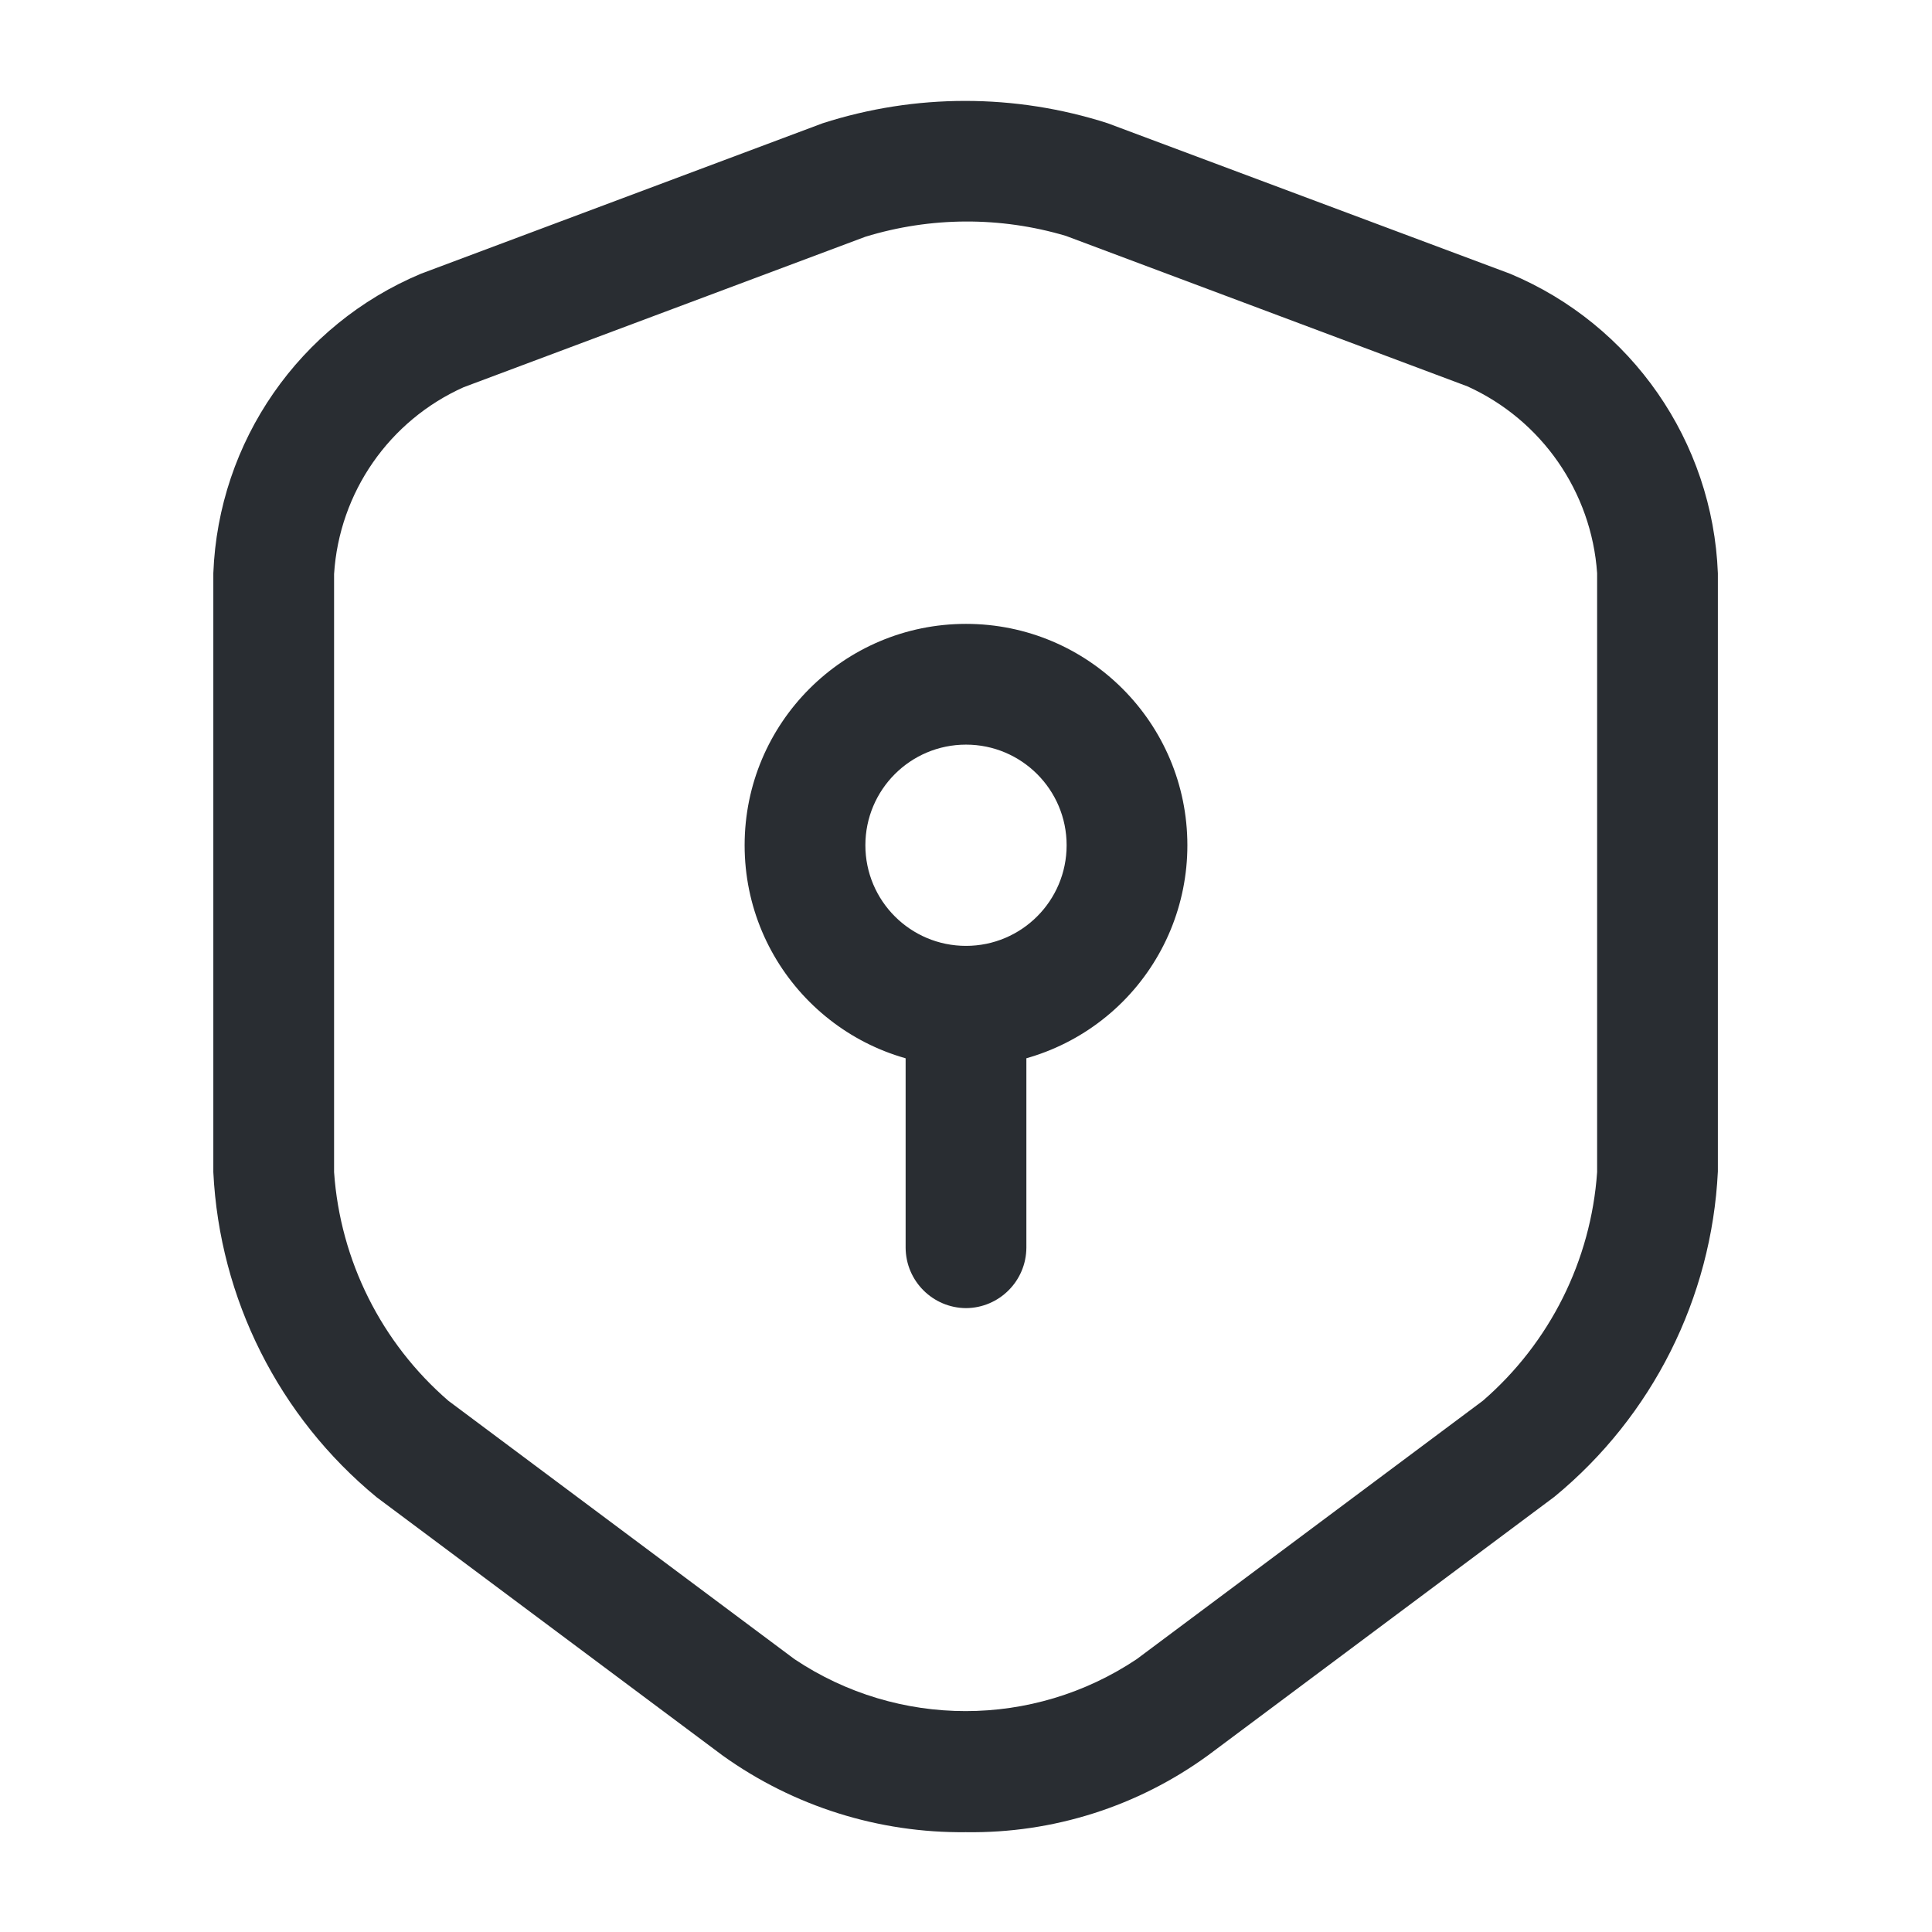
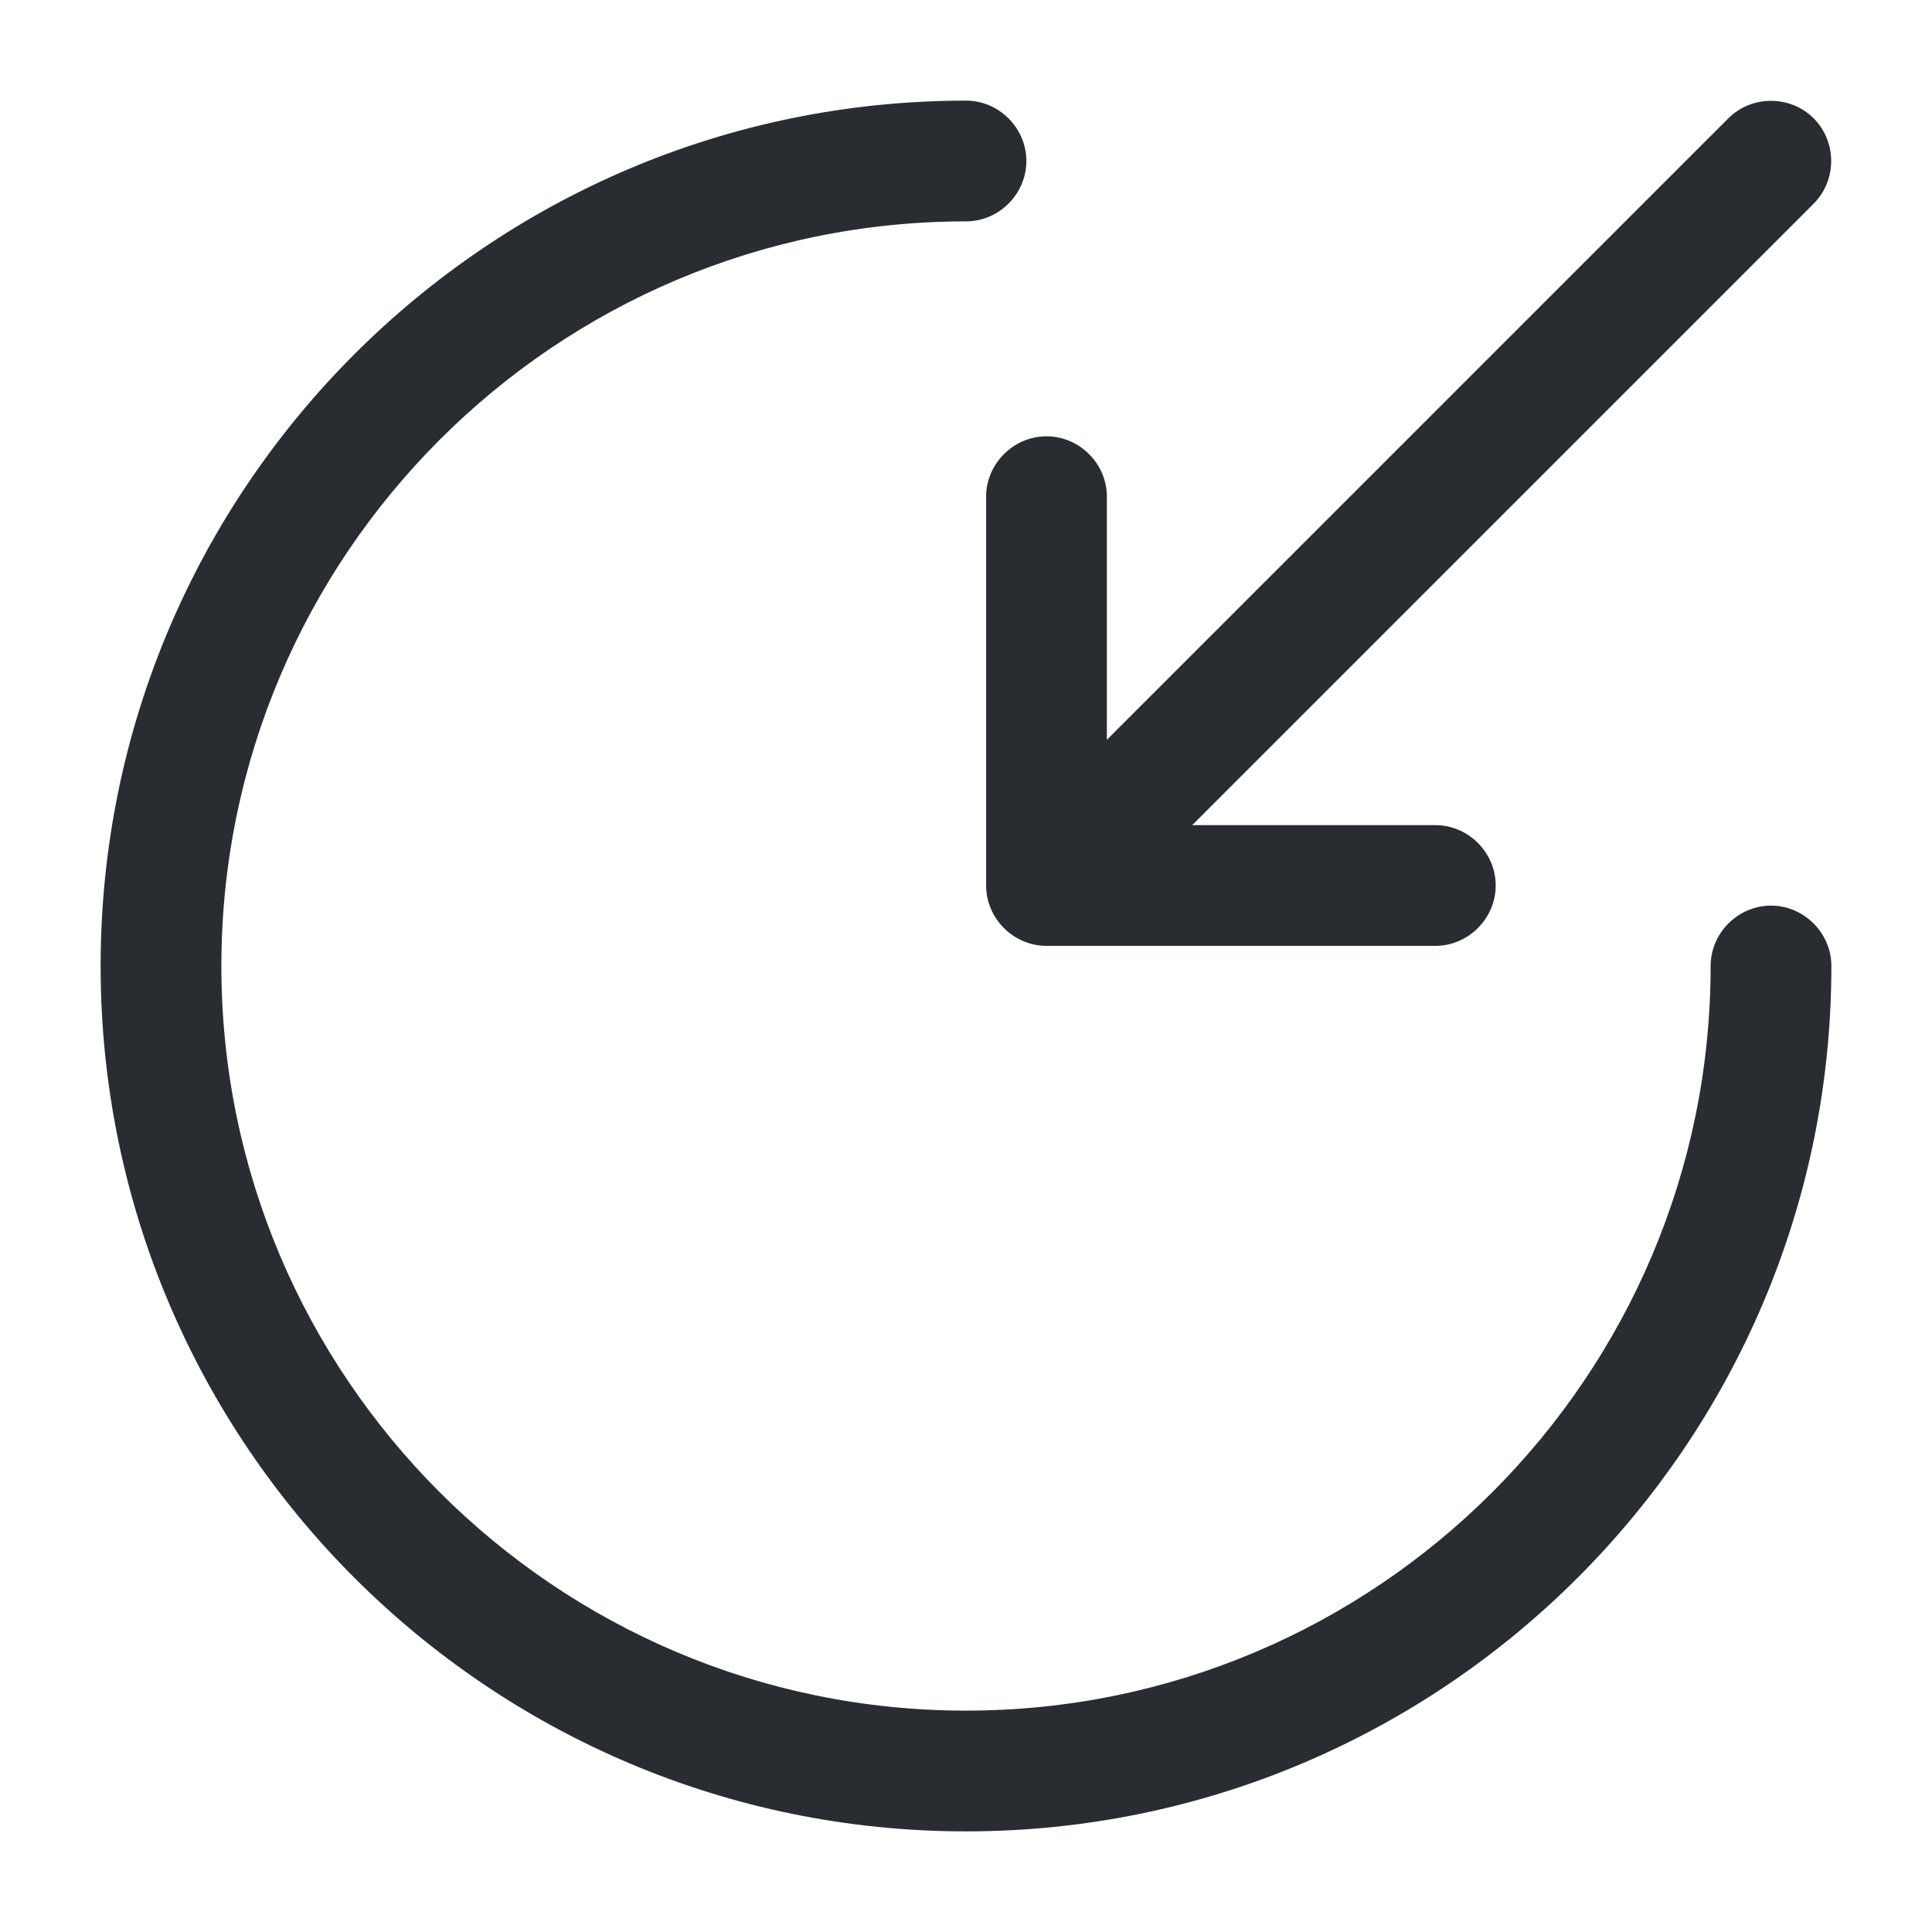
- <svg xmlns="http://www.w3.org/2000/svg" width="24" height="24" viewBox="0 0 24 24">
-   <g id="vuesax_outline_frame" data-name="vuesax/outline/frame" transform="translate(-492 -188)">
-     <g id="frame">
-       <path id="Vector" d="M9.35,21.507a5.09,5.09,0,0,1-3.02-.95l-4.3-3.21A5.585,5.585,0,0,1,0,13.308V5.867a4.209,4.209,0,0,1,2.58-3.72L7.57.278a5.784,5.784,0,0,1,3.54,0l5,1.87a4.209,4.209,0,0,1,2.58,3.72V13.3a5.585,5.585,0,0,1-2.03,4.04l-4.3,3.21A4.98,4.98,0,0,1,9.35,21.507ZM8.1,1.688,3.11,3.557A2.732,2.732,0,0,0,1.5,5.878v7.43a4.134,4.134,0,0,0,1.42,2.84l4.3,3.21a3.823,3.823,0,0,0,4.25,0l4.3-3.21a4.134,4.134,0,0,0,1.42-2.84V5.867a2.757,2.757,0,0,0-1.61-2.32l-4.99-1.87A4.31,4.31,0,0,0,8.1,1.688Z" transform="translate(494.65 189.253)" fill="#292d32" />
-       <path id="Vector-2" data-name="Vector" d="M2.75,5.5A2.75,2.75,0,1,1,5.5,2.75,2.748,2.748,0,0,1,2.75,5.5Zm0-4A1.25,1.25,0,1,0,4,2.75,1.25,1.25,0,0,0,2.75,1.5Z" transform="translate(501.25 195.75)" fill="#292d32" />
-       <path id="Vector-3" data-name="Vector" d="M.75,4.5A.755.755,0,0,1,0,3.75v-3A.755.755,0,0,1,.75,0,.755.755,0,0,1,1.5.75v3A.755.755,0,0,1,.75,4.5Z" transform="translate(503.25 199.75)" fill="#292d32" />
-       <path id="Vector-4" data-name="Vector" d="M0,0H24V24H0Z" transform="translate(492 188)" fill="none" opacity="0" />
-     </g>
-   </g>
+ <svg xmlns="http://www.w3.org/2000/svg" width="24" height="24" viewBox="0 0 24 24" fill="none">
+   <path d="M12 22.75C6.07 22.75 1.25 17.93 1.25 12C1.25 6.07 6.07 1.25 12 1.25C12.41 1.25 12.75 1.59 12.75 2C12.75 2.41 12.41 2.75 12 2.75C6.9 2.75 2.75 6.9 2.75 12C2.75 17.1 6.9 21.25 12 21.25C17.1 21.25 21.25 17.1 21.25 12C21.25 11.59 21.59 11.25 22 11.25C22.41 11.25 22.75 11.59 22.75 12C22.75 17.93 17.93 22.75 12 22.75Z" fill="#292D32" />
+   <path d="M13.8 10.95C13.61 10.95 13.42 10.88 13.27 10.73C12.98 10.44 12.98 9.96 13.27 9.67L21.47 1.47C21.76 1.18 22.24 1.18 22.53 1.47C22.82 1.76 22.82 2.24 22.53 2.53L14.33 10.73C14.19 10.87 14 10.95 13.8 10.95Z" fill="#292D32" />
+   <path d="M17.83 11.75H13C12.59 11.75 12.25 11.41 12.25 11V6.17C12.25 5.76 12.59 5.42 13 5.42C13.41 5.42 13.75 5.76 13.75 6.17V10.25H17.83C18.24 10.25 18.58 10.59 18.58 11C18.58 11.41 18.24 11.75 17.83 11.75Z" fill="#292D32" />
</svg>
